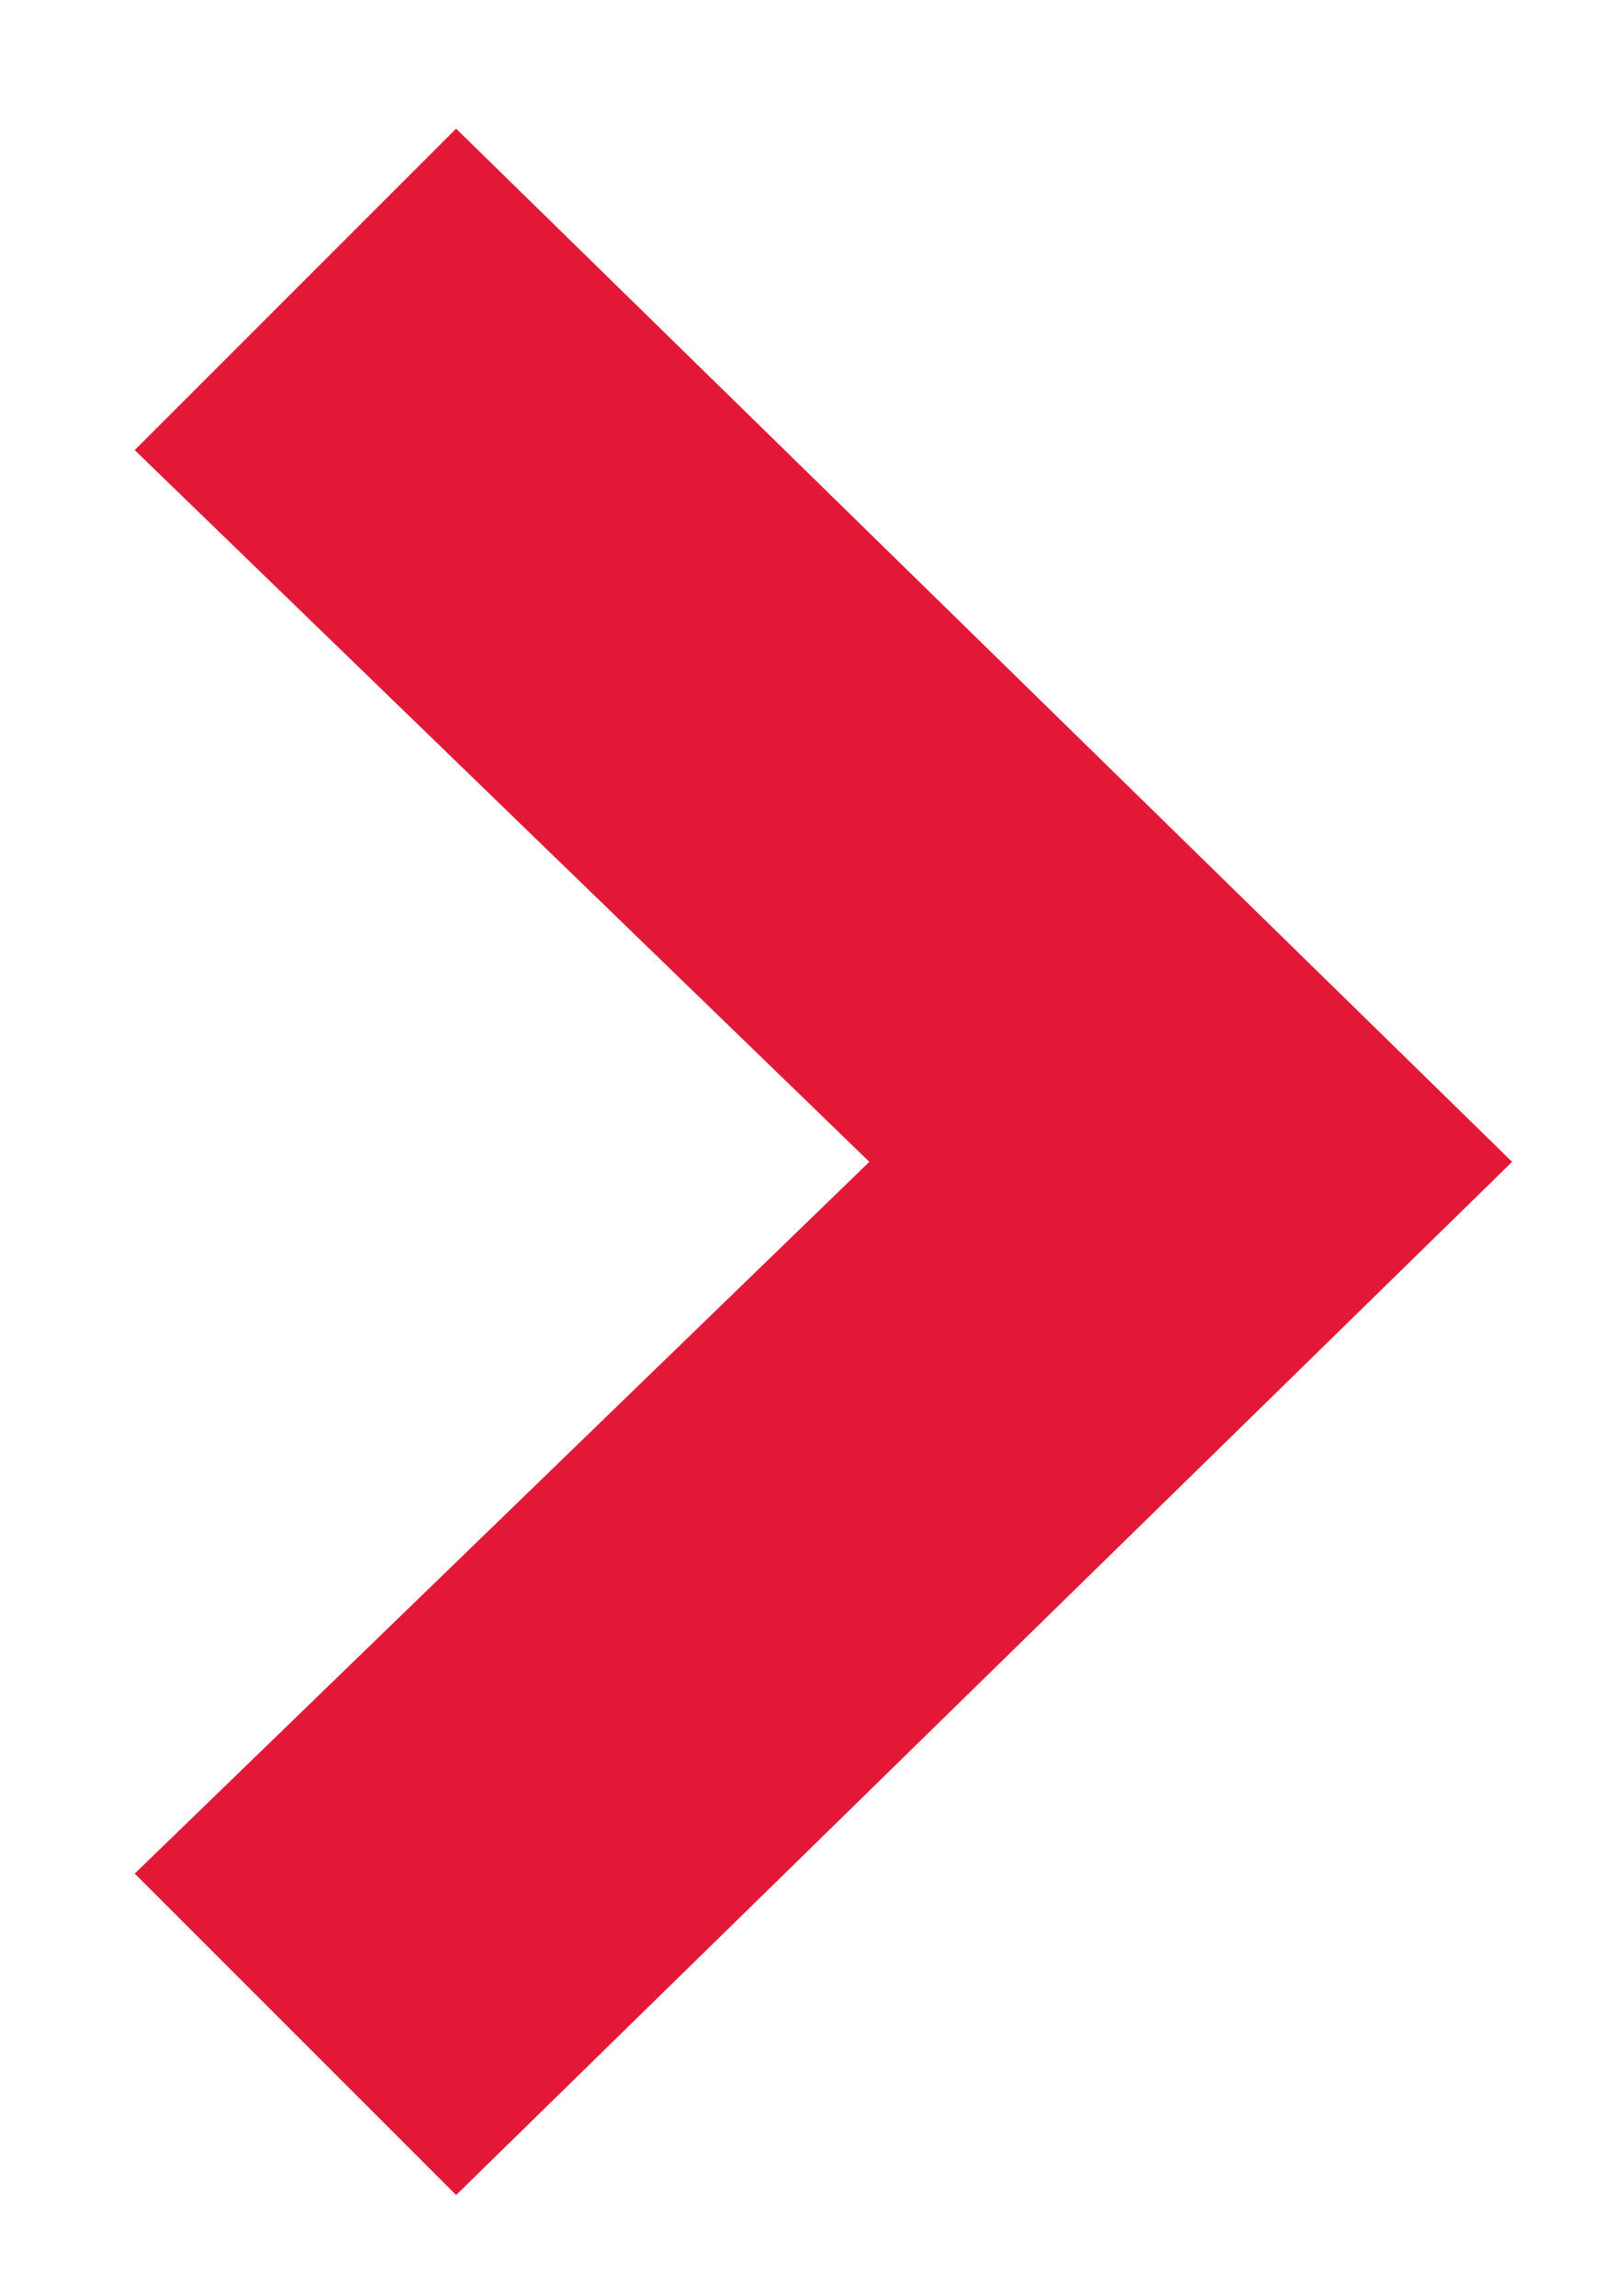
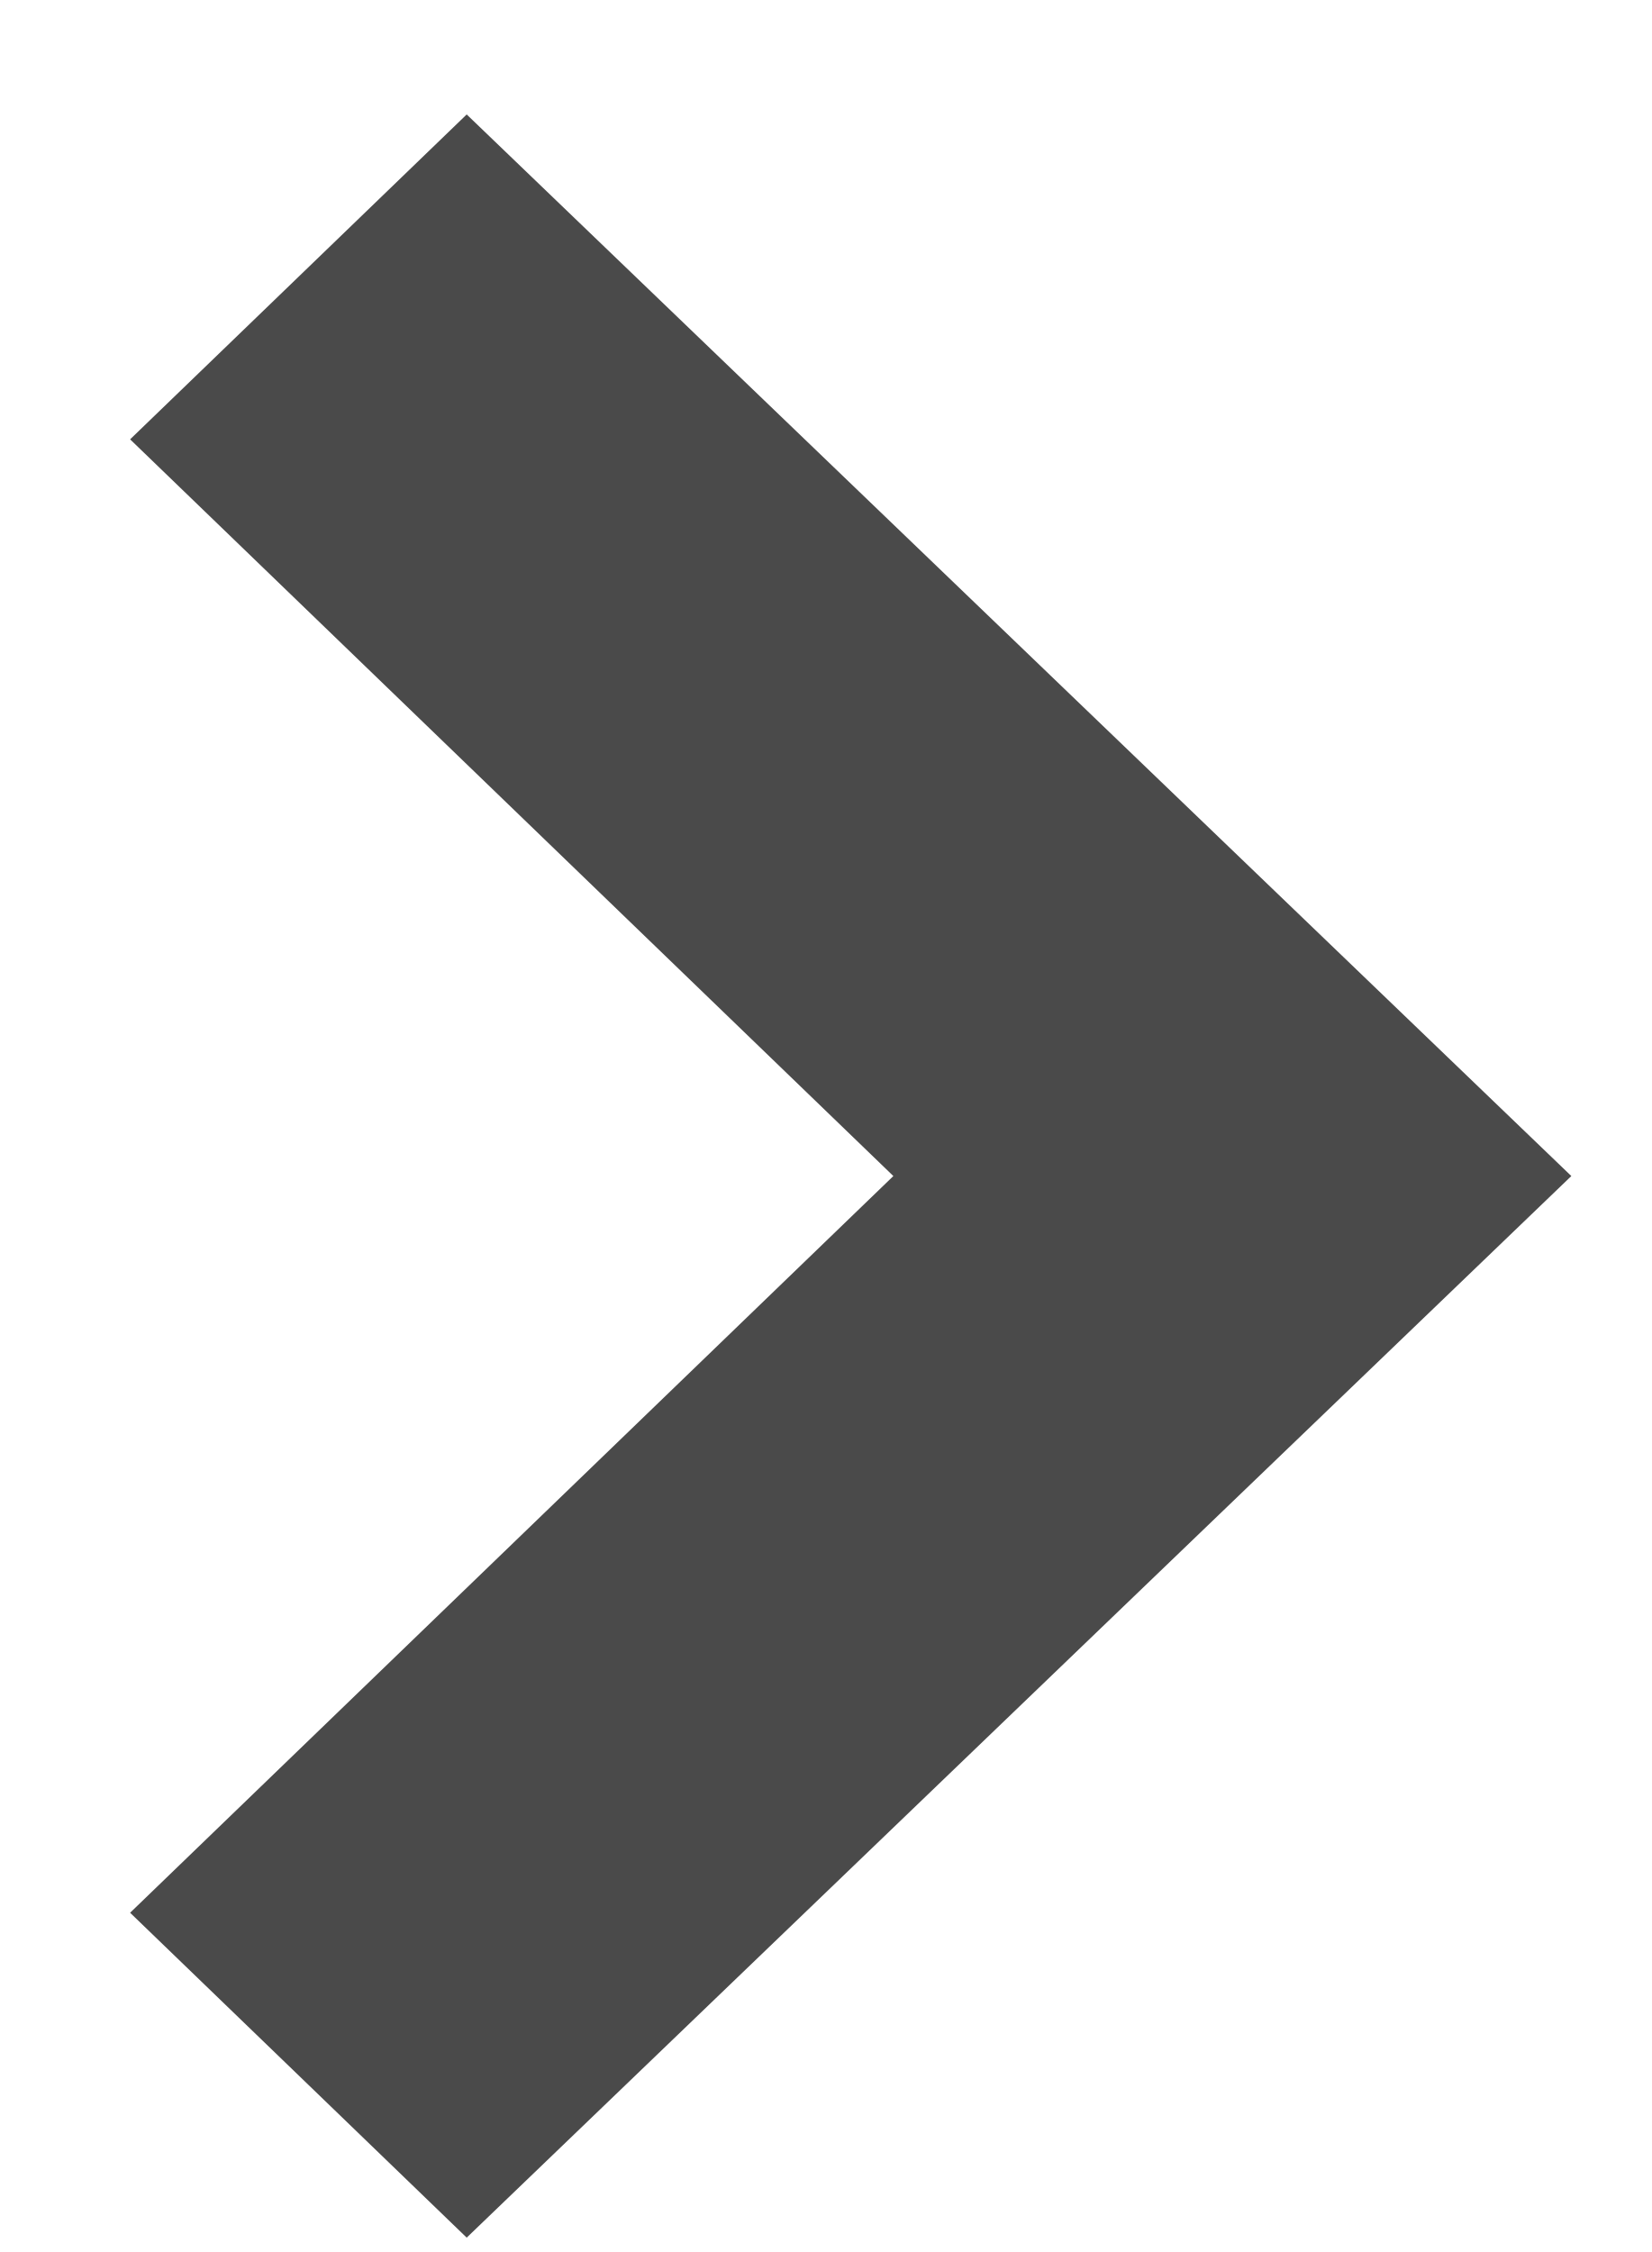
- <svg xmlns="http://www.w3.org/2000/svg" version="1.1" id="Layer_1" x="0px" y="0px" viewBox="0 0 7 10" style="enable-background:new 0 0 7 10;" xml:space="preserve">
-   <style type="text/css">
- 	.st0{fill:#E31837;}
- </style>
-   <g id="Symbols">
-     <g id="Global-Elements_x2F_pagination_x2F_desktop" transform="translate(-18, -16)">
-       <g id="Icon_x2F_Arrow_x2F_dark" transform="translate(21.58673, 21.06032) rotate(-270) translate(-21.58673, -21.06032) translate(16.58673, 17.56032)">
-         <polygon id="Arrow" class="st0" points="5,0.5 0.5,5.1 1.9,6.5 5,3.3 8.1,6.5 9.5,5.1    " />
+ <svg xmlns="http://www.w3.org/2000/svg" width="11px" height="15px" viewBox="0 0 11 15" version="1.1">
+   <defs />
+   <g id="Page-1" stroke="none" stroke-width="1" fill="none" fill-rule="evenodd">
+     <g id="back-arrow" transform="translate(6, 7.5) scale(-1, 1) translate(-6, -7.5) translate(0, -1)" fill-rule="nonzero" fill="#4A4A4A">
+       <g id="Icon/Arrow/dark" transform="translate(6.333333, 8.833333) rotate(90) translate(-6.333333, -8.833333) translate(-1.666667, 3.333333)">
+         <polygon id="Arrow" transform="translate(8, 5.5) rotate(90) translate(-8, -5.5) " points="5.442 -1.571 3.2 0.593 8.284 5.5 3.2 10.407 5.442 12.571 12.8 5.5" />
      </g>
    </g>
  </g>
</svg>
